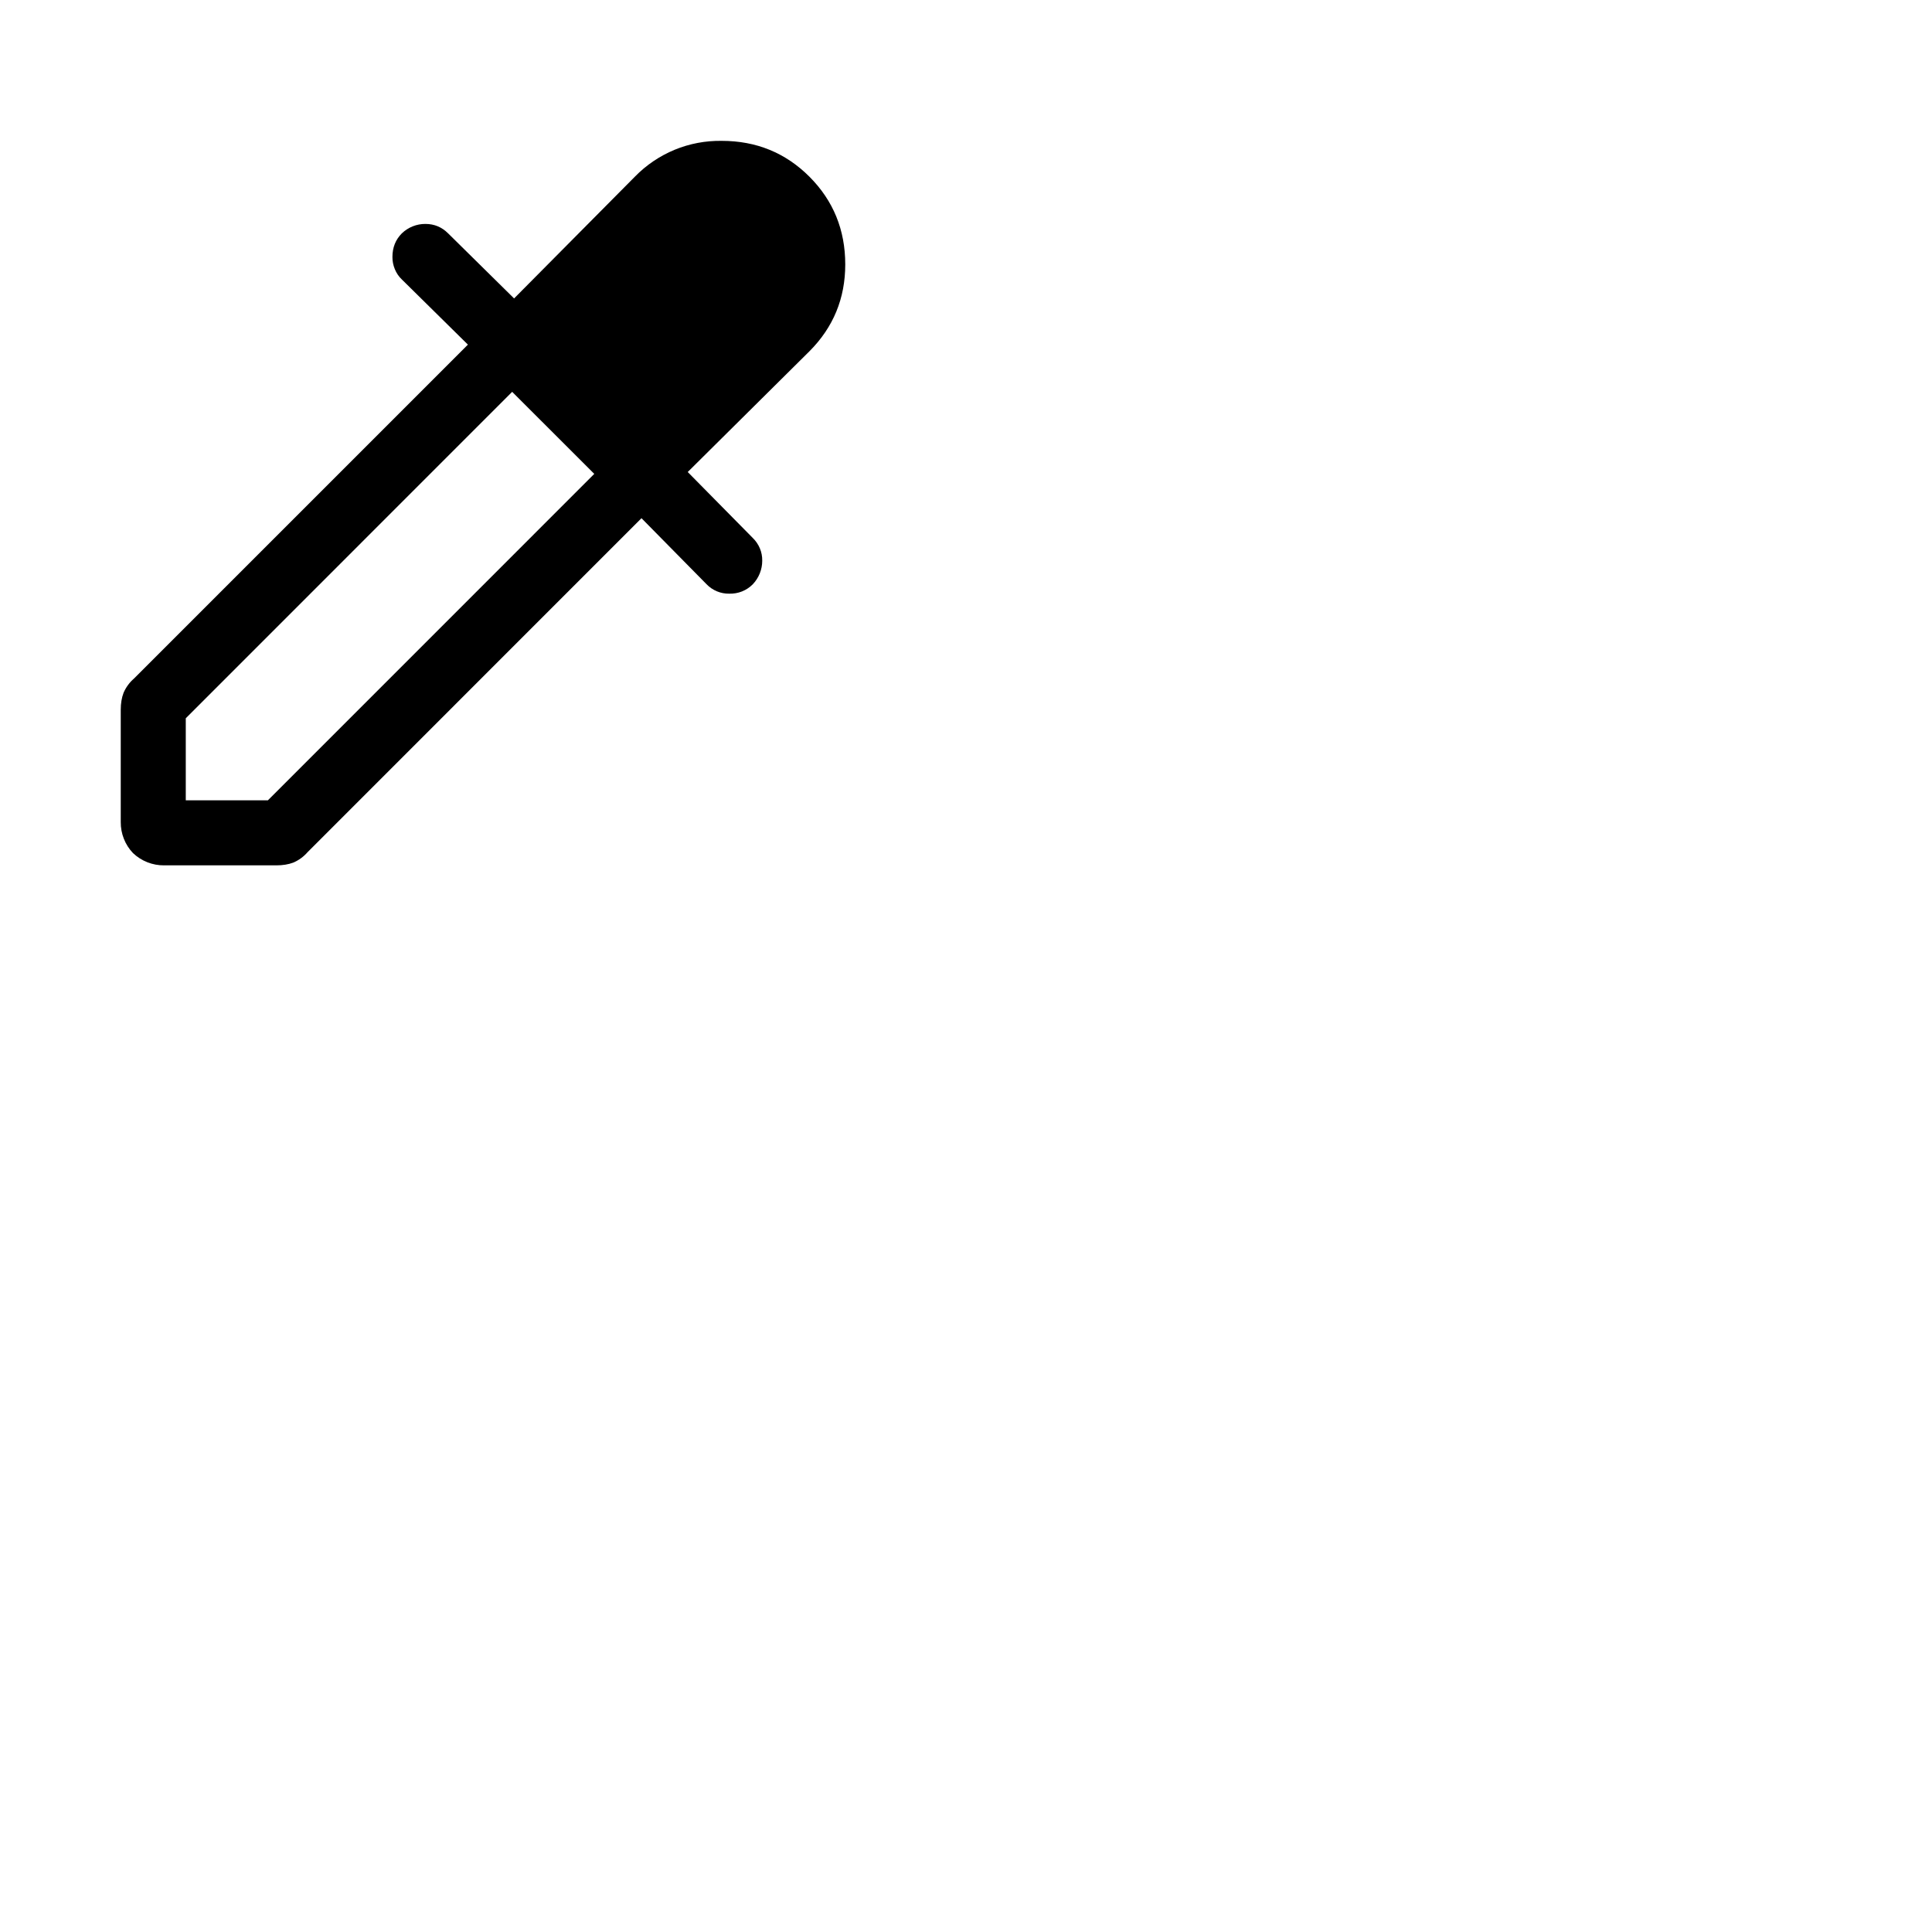
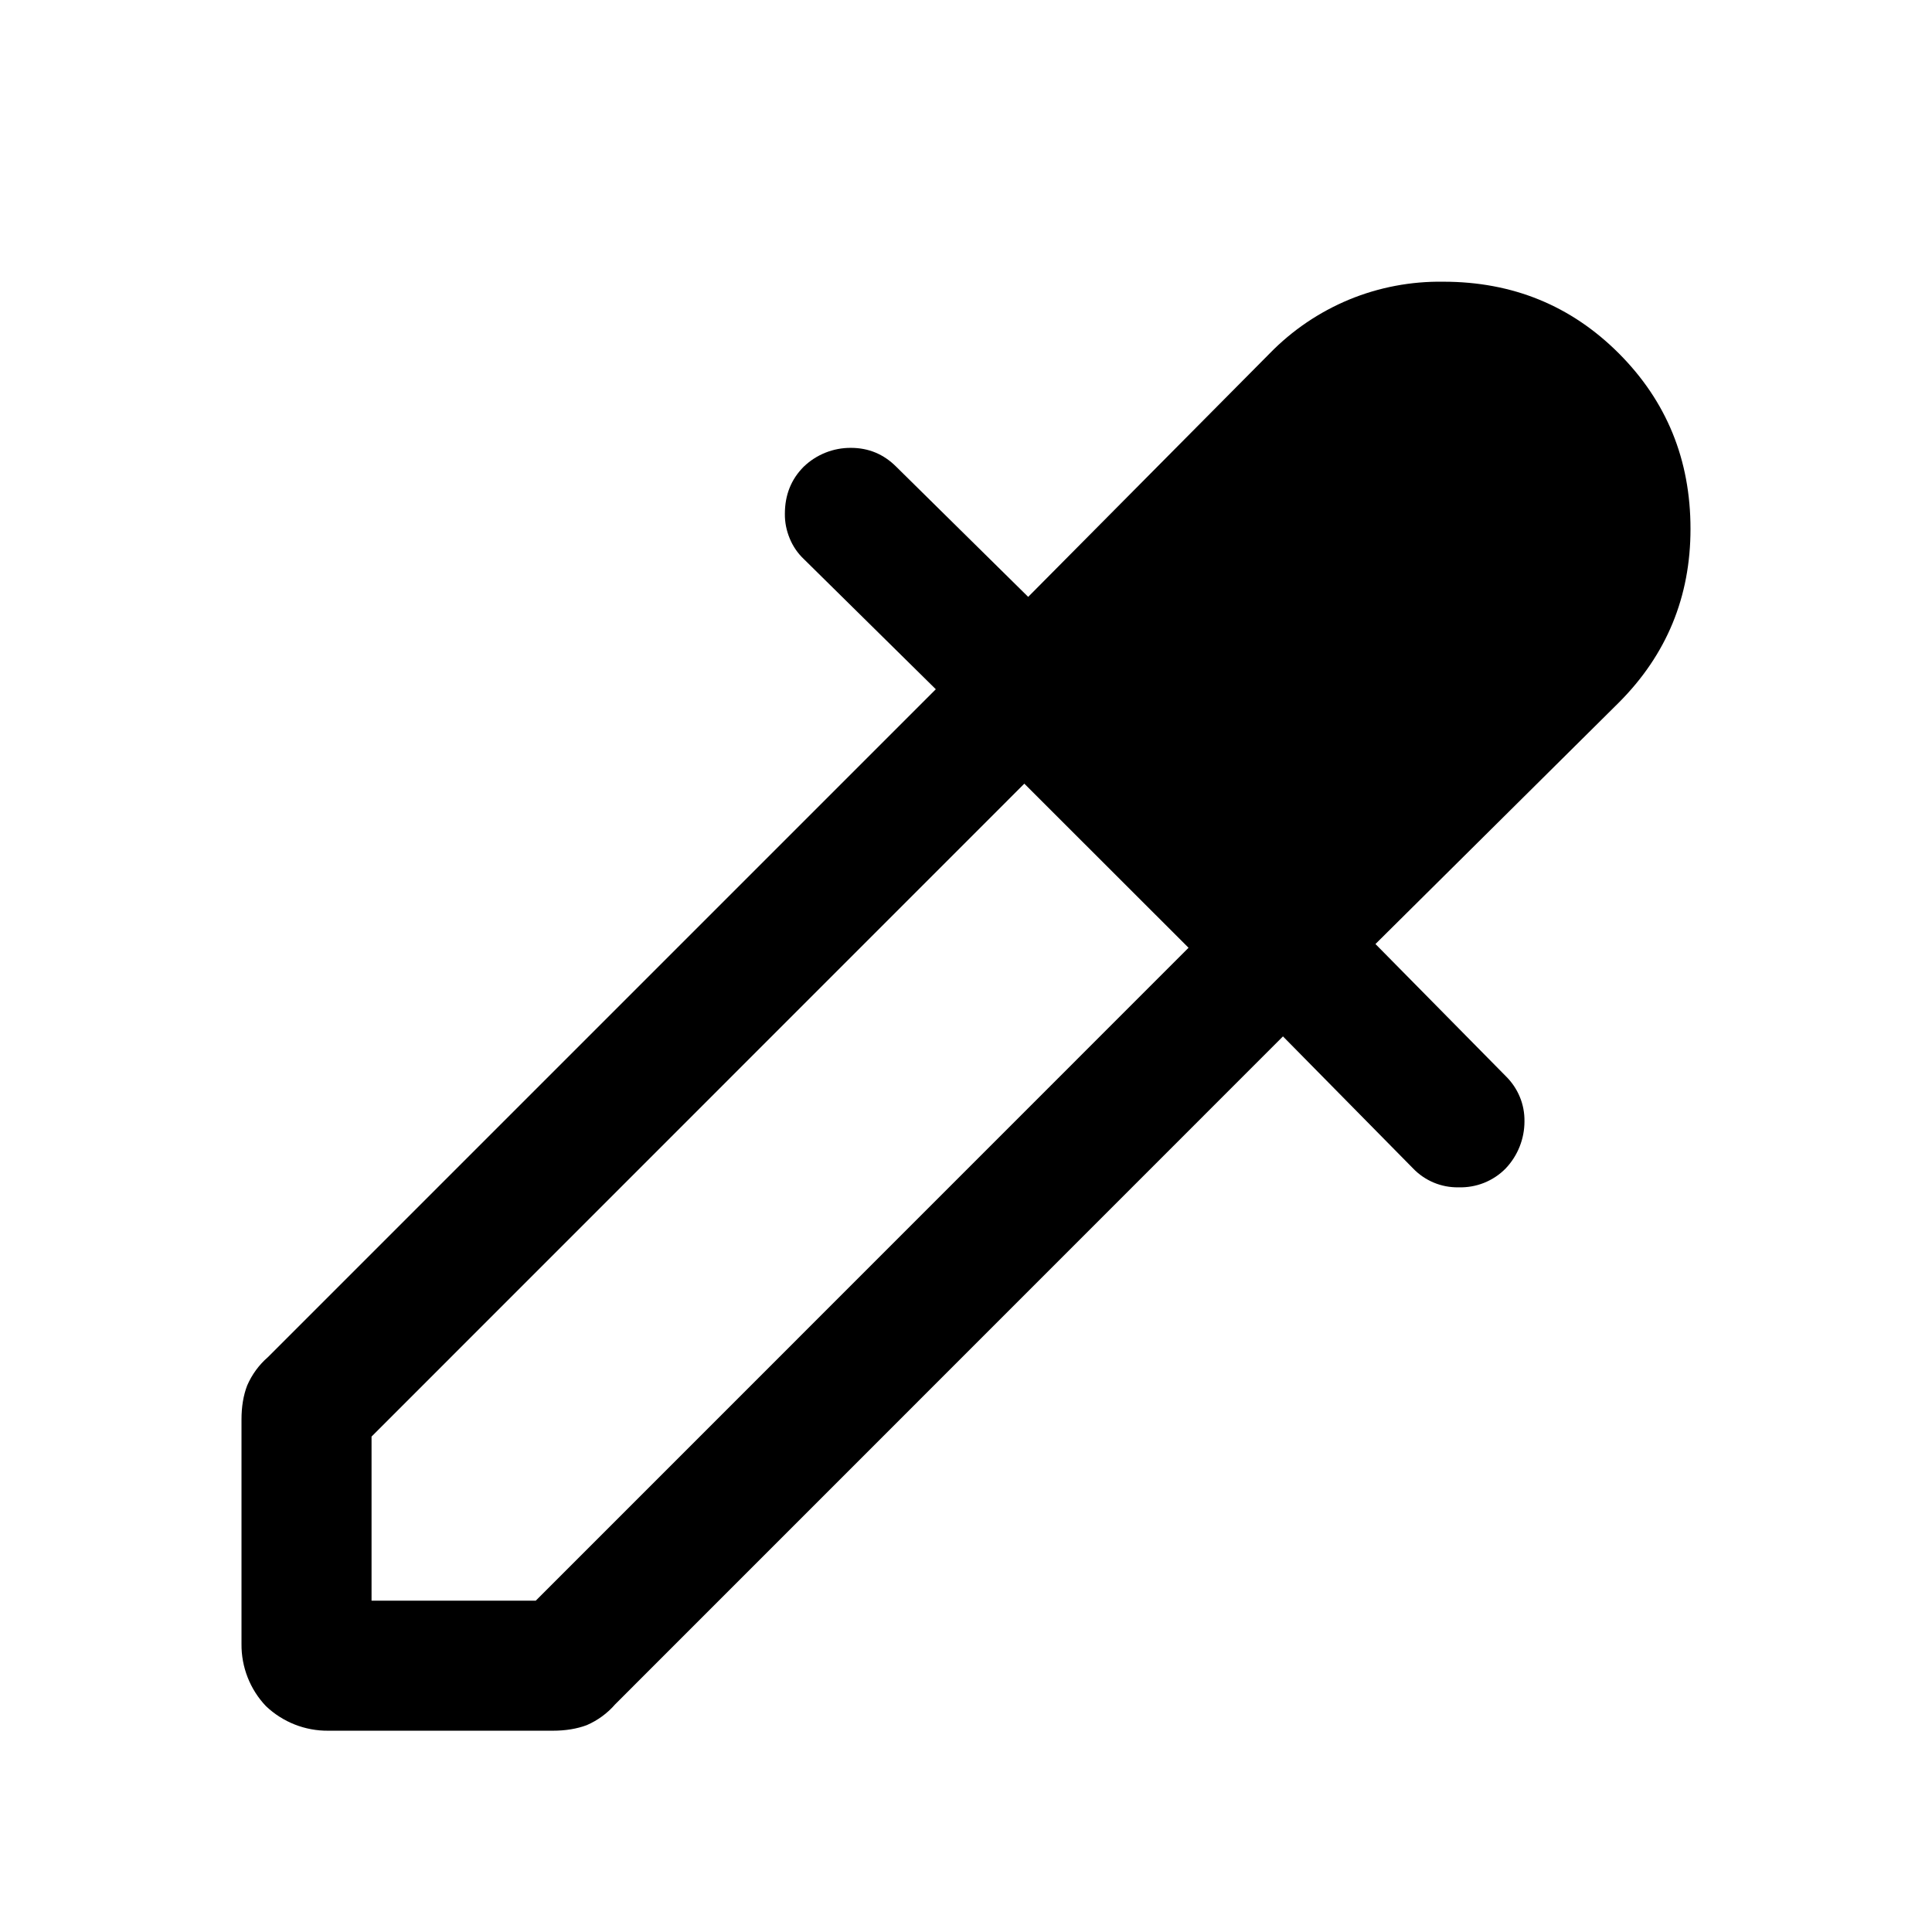
- <svg xmlns="http://www.w3.org/2000/svg" width="32" height="32" viewBox="0 0 32 32" fill="none">
+ <svg xmlns="http://www.w3.org/2000/svg" width="16" height="16" viewBox="0 0 16 16" fill="none">
  <path d="M13.407 2.927C13.802 3.323 14 3.807 14 4.38C14 4.943 13.802 5.422 13.407 5.818L11.391 7.818L12.469 8.911C12.519 8.96 12.559 9.018 12.586 9.083C12.613 9.147 12.626 9.217 12.625 9.287C12.625 9.432 12.569 9.572 12.469 9.677C12.418 9.729 12.357 9.769 12.29 9.796C12.222 9.823 12.15 9.835 12.078 9.833C12.008 9.834 11.939 9.821 11.874 9.794C11.81 9.767 11.752 9.728 11.703 9.677L10.625 8.583L5.094 14.115C5.03 14.189 4.949 14.248 4.859 14.287C4.776 14.318 4.682 14.333 4.578 14.333H2.719C2.527 14.335 2.342 14.262 2.203 14.13C2.071 13.992 1.998 13.806 2 13.615V11.755C2 11.651 2.015 11.557 2.047 11.474C2.086 11.384 2.144 11.304 2.219 11.239L7.75 5.708L6.657 4.63C6.606 4.582 6.566 4.523 6.54 4.459C6.513 4.394 6.499 4.325 6.5 4.255C6.5 4.099 6.552 3.969 6.656 3.865C6.761 3.764 6.901 3.708 7.047 3.709C7.193 3.709 7.318 3.761 7.422 3.865L8.515 4.943L10.515 2.927C10.702 2.735 10.925 2.584 11.173 2.481C11.42 2.379 11.686 2.329 11.953 2.333C12.527 2.333 13.011 2.531 13.407 2.927ZM4.437 13.256L9.843 7.849L8.483 6.49L3.077 11.897V13.256H4.437H4.437Z" fill="black" />
</svg>
